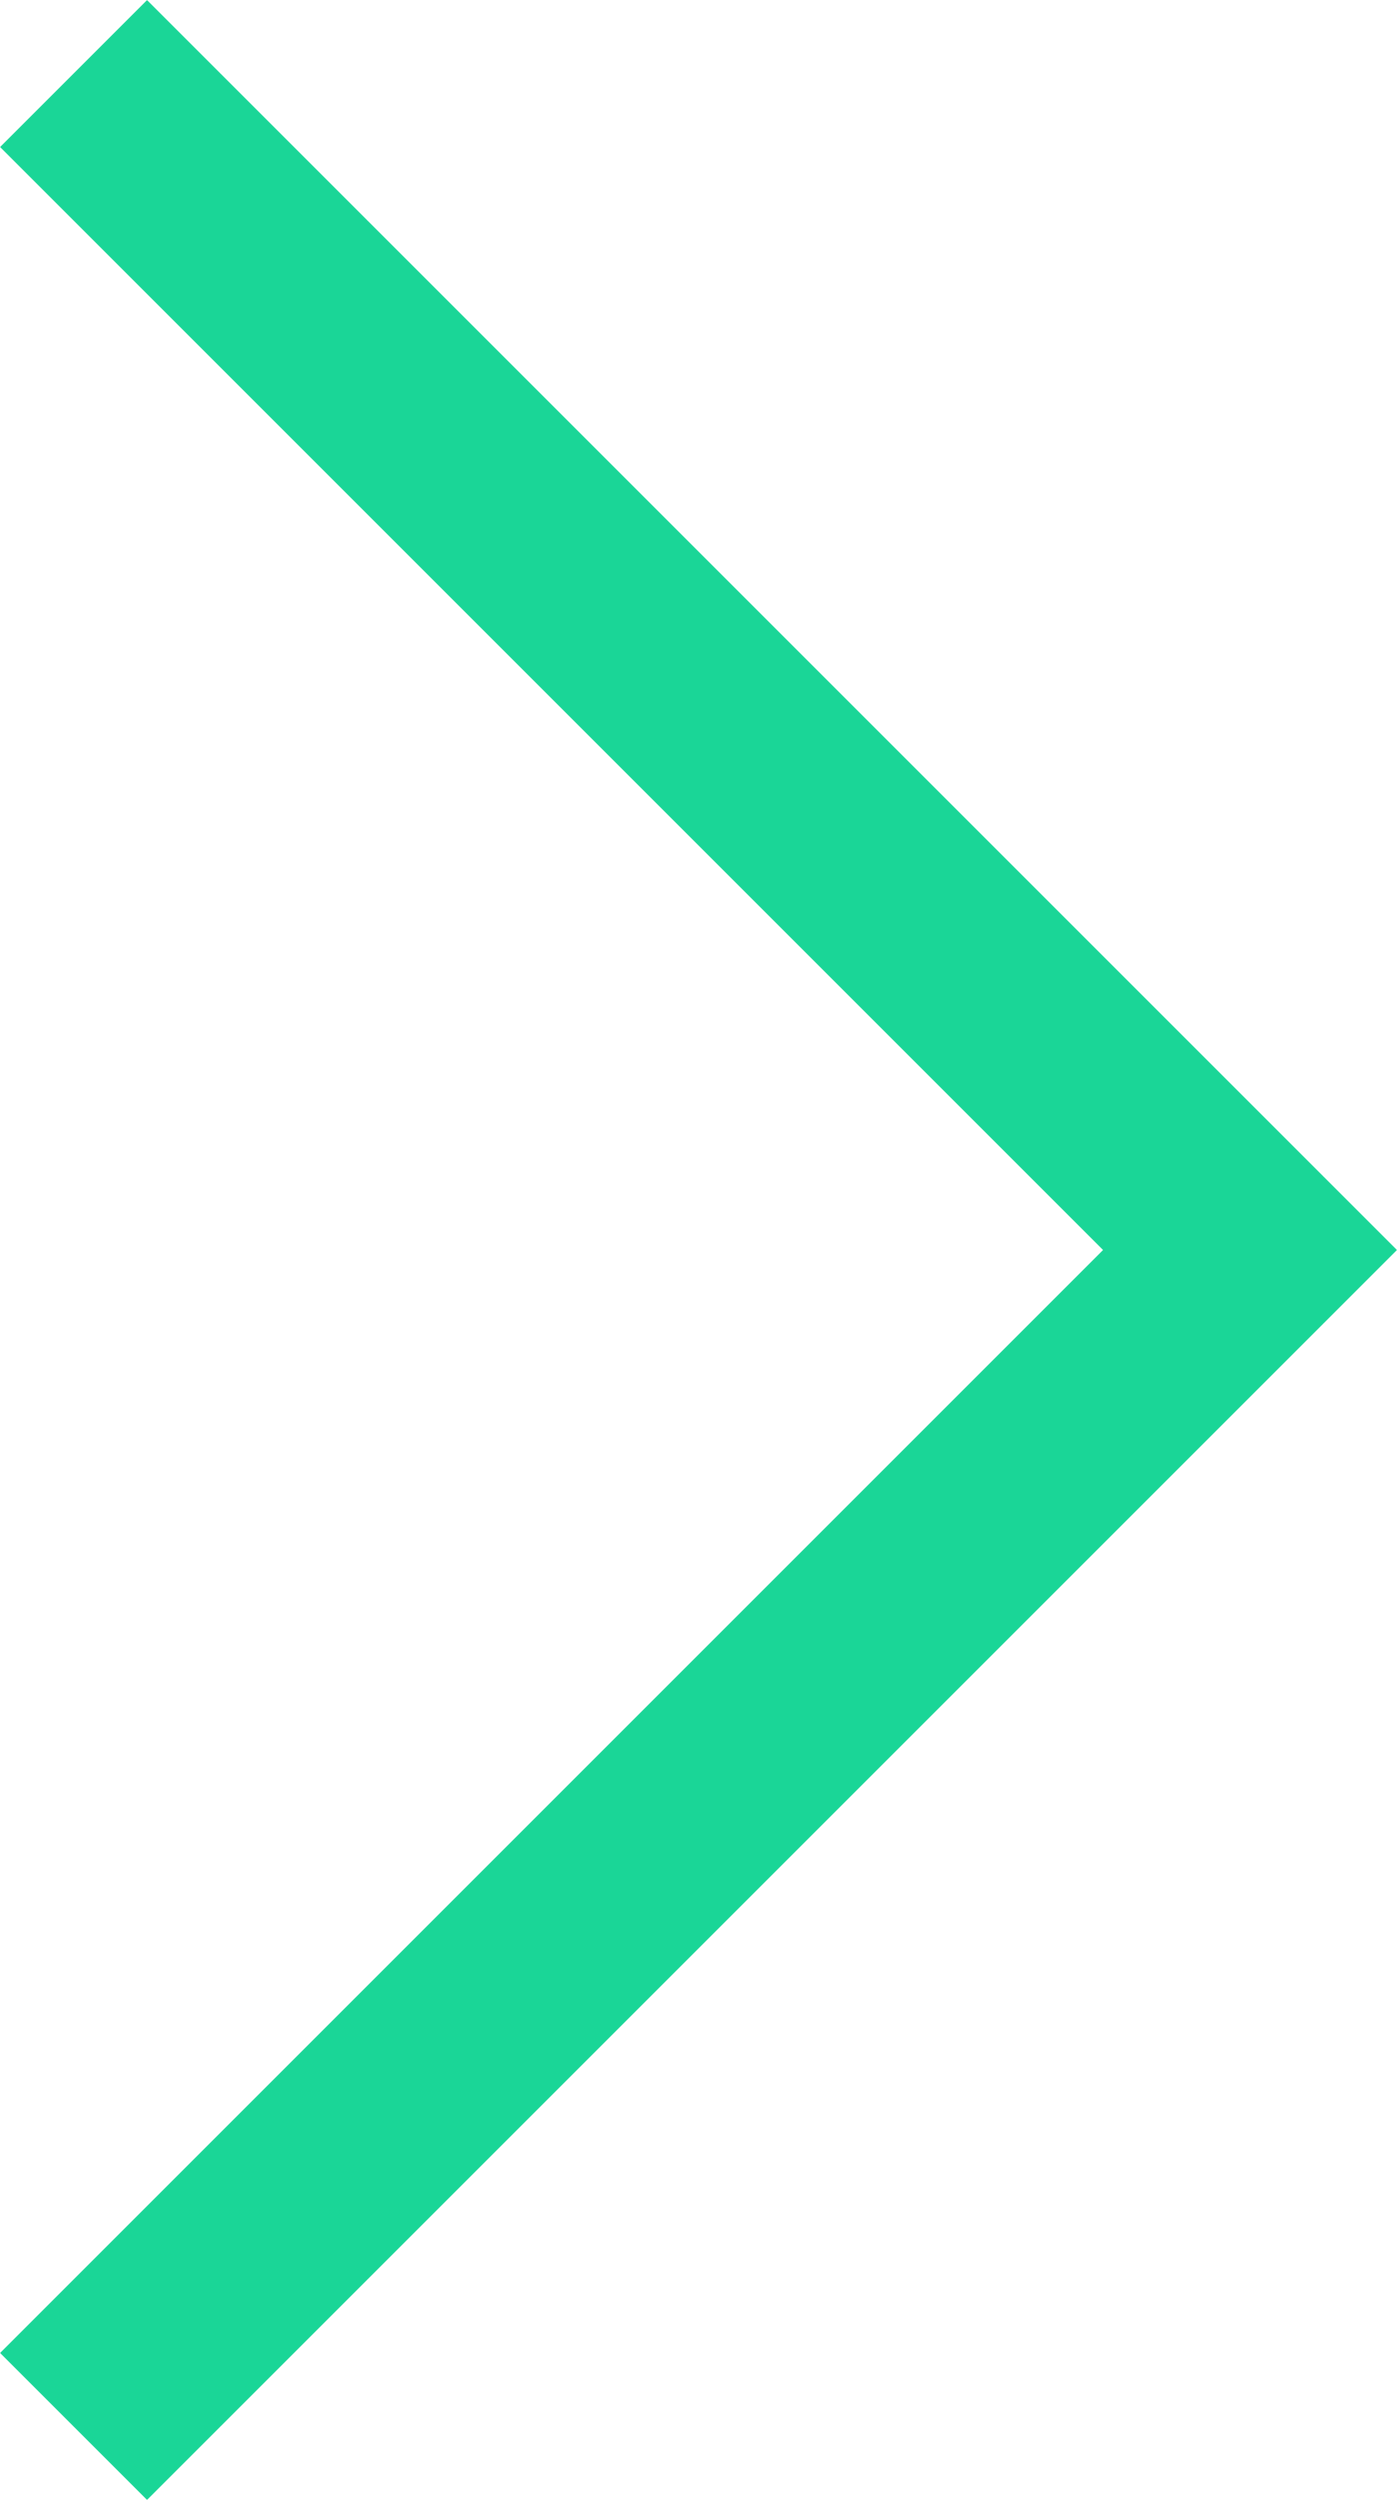
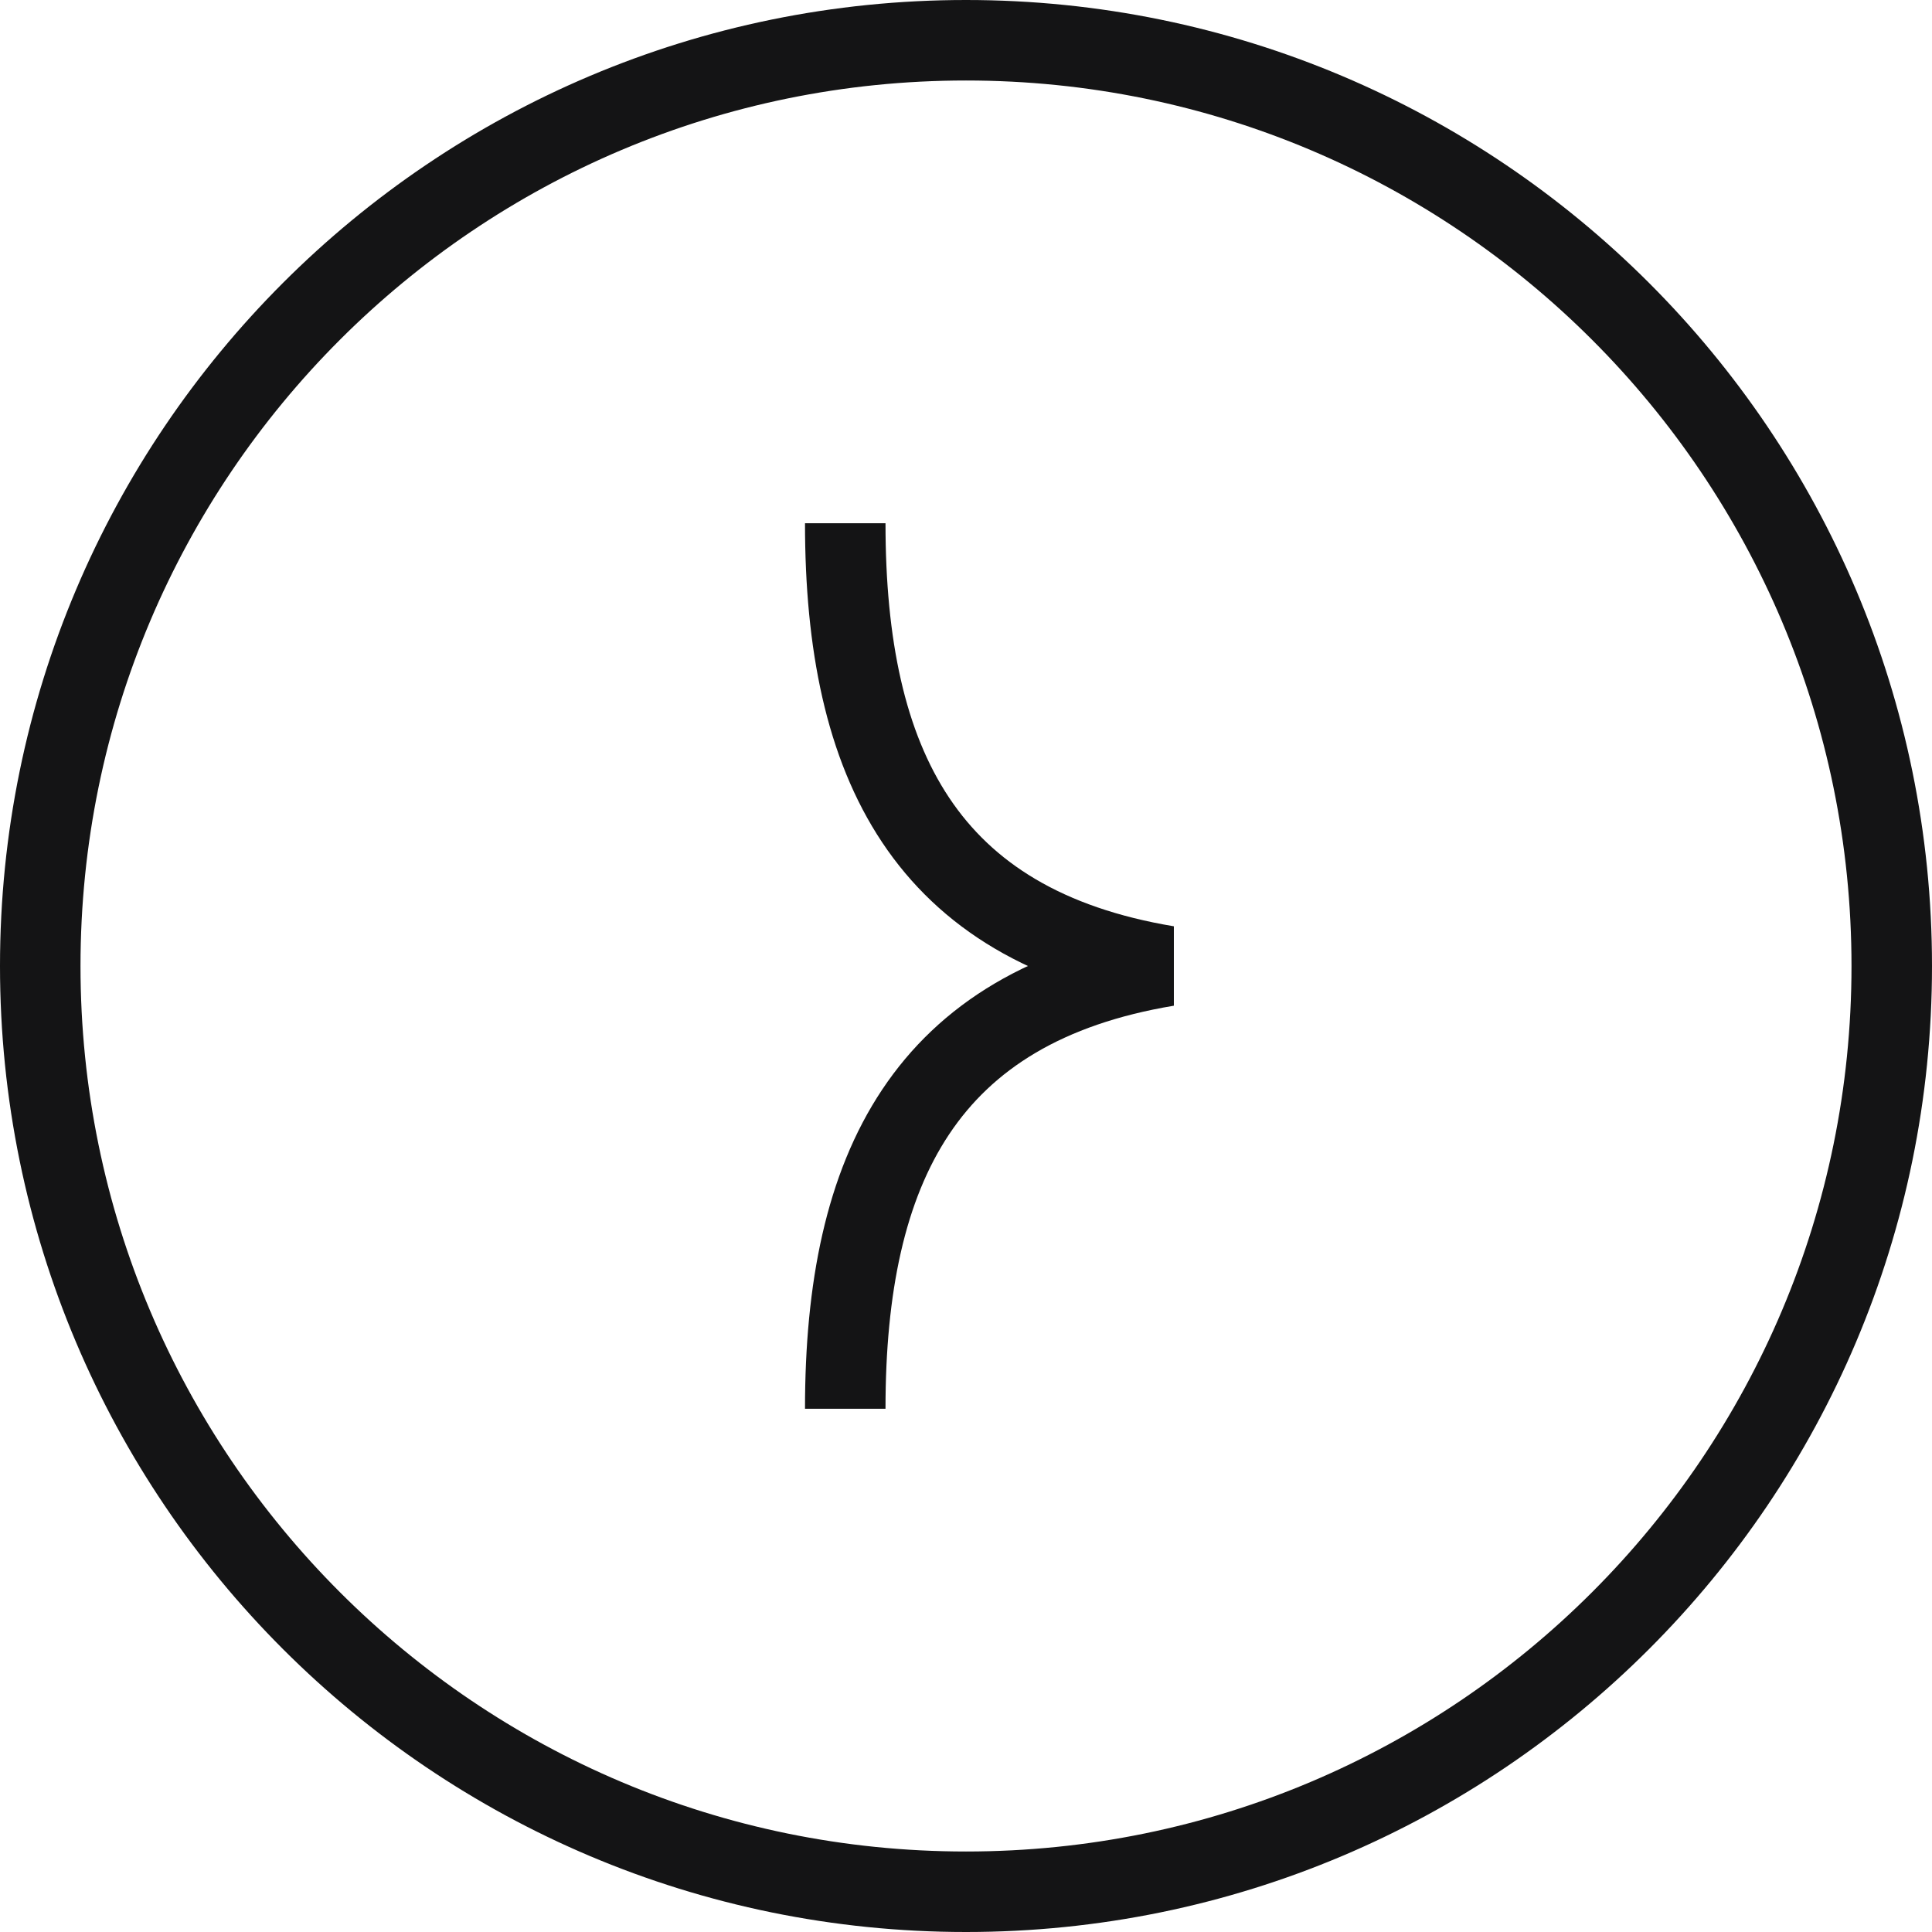
- <svg xmlns="http://www.w3.org/2000/svg" viewBox="0 0 26.89 48.12">
-   <defs>
-     <style>.cls-1{fill:none;stroke:#1ad697;stroke-linecap:square;stroke-miterlimit:10;stroke-width:4px;}</style>
-   </defs>
-   <g id="Calque_2" data-name="Calque 2">
-     <g id="Calque_1-2" data-name="Calque 1">
-       <polyline class="cls-1" points="2.83 2.83 24.06 24.06 2.83 45.29" />
-     </g>
-   </g>
+ <svg xmlns="http://www.w3.org/2000/svg" width="48" height="48" viewBox="0 0 48 48" fill="none">
+   <circle cx="24" cy="24" r="23" transform="rotate(90 24 24)" stroke="#141415" stroke-width="2" />
+   <path d="M21 35C21 29 23 25 29 24C23 23 21 19 21 13" stroke="#141415" stroke-width="2" />
</svg>
